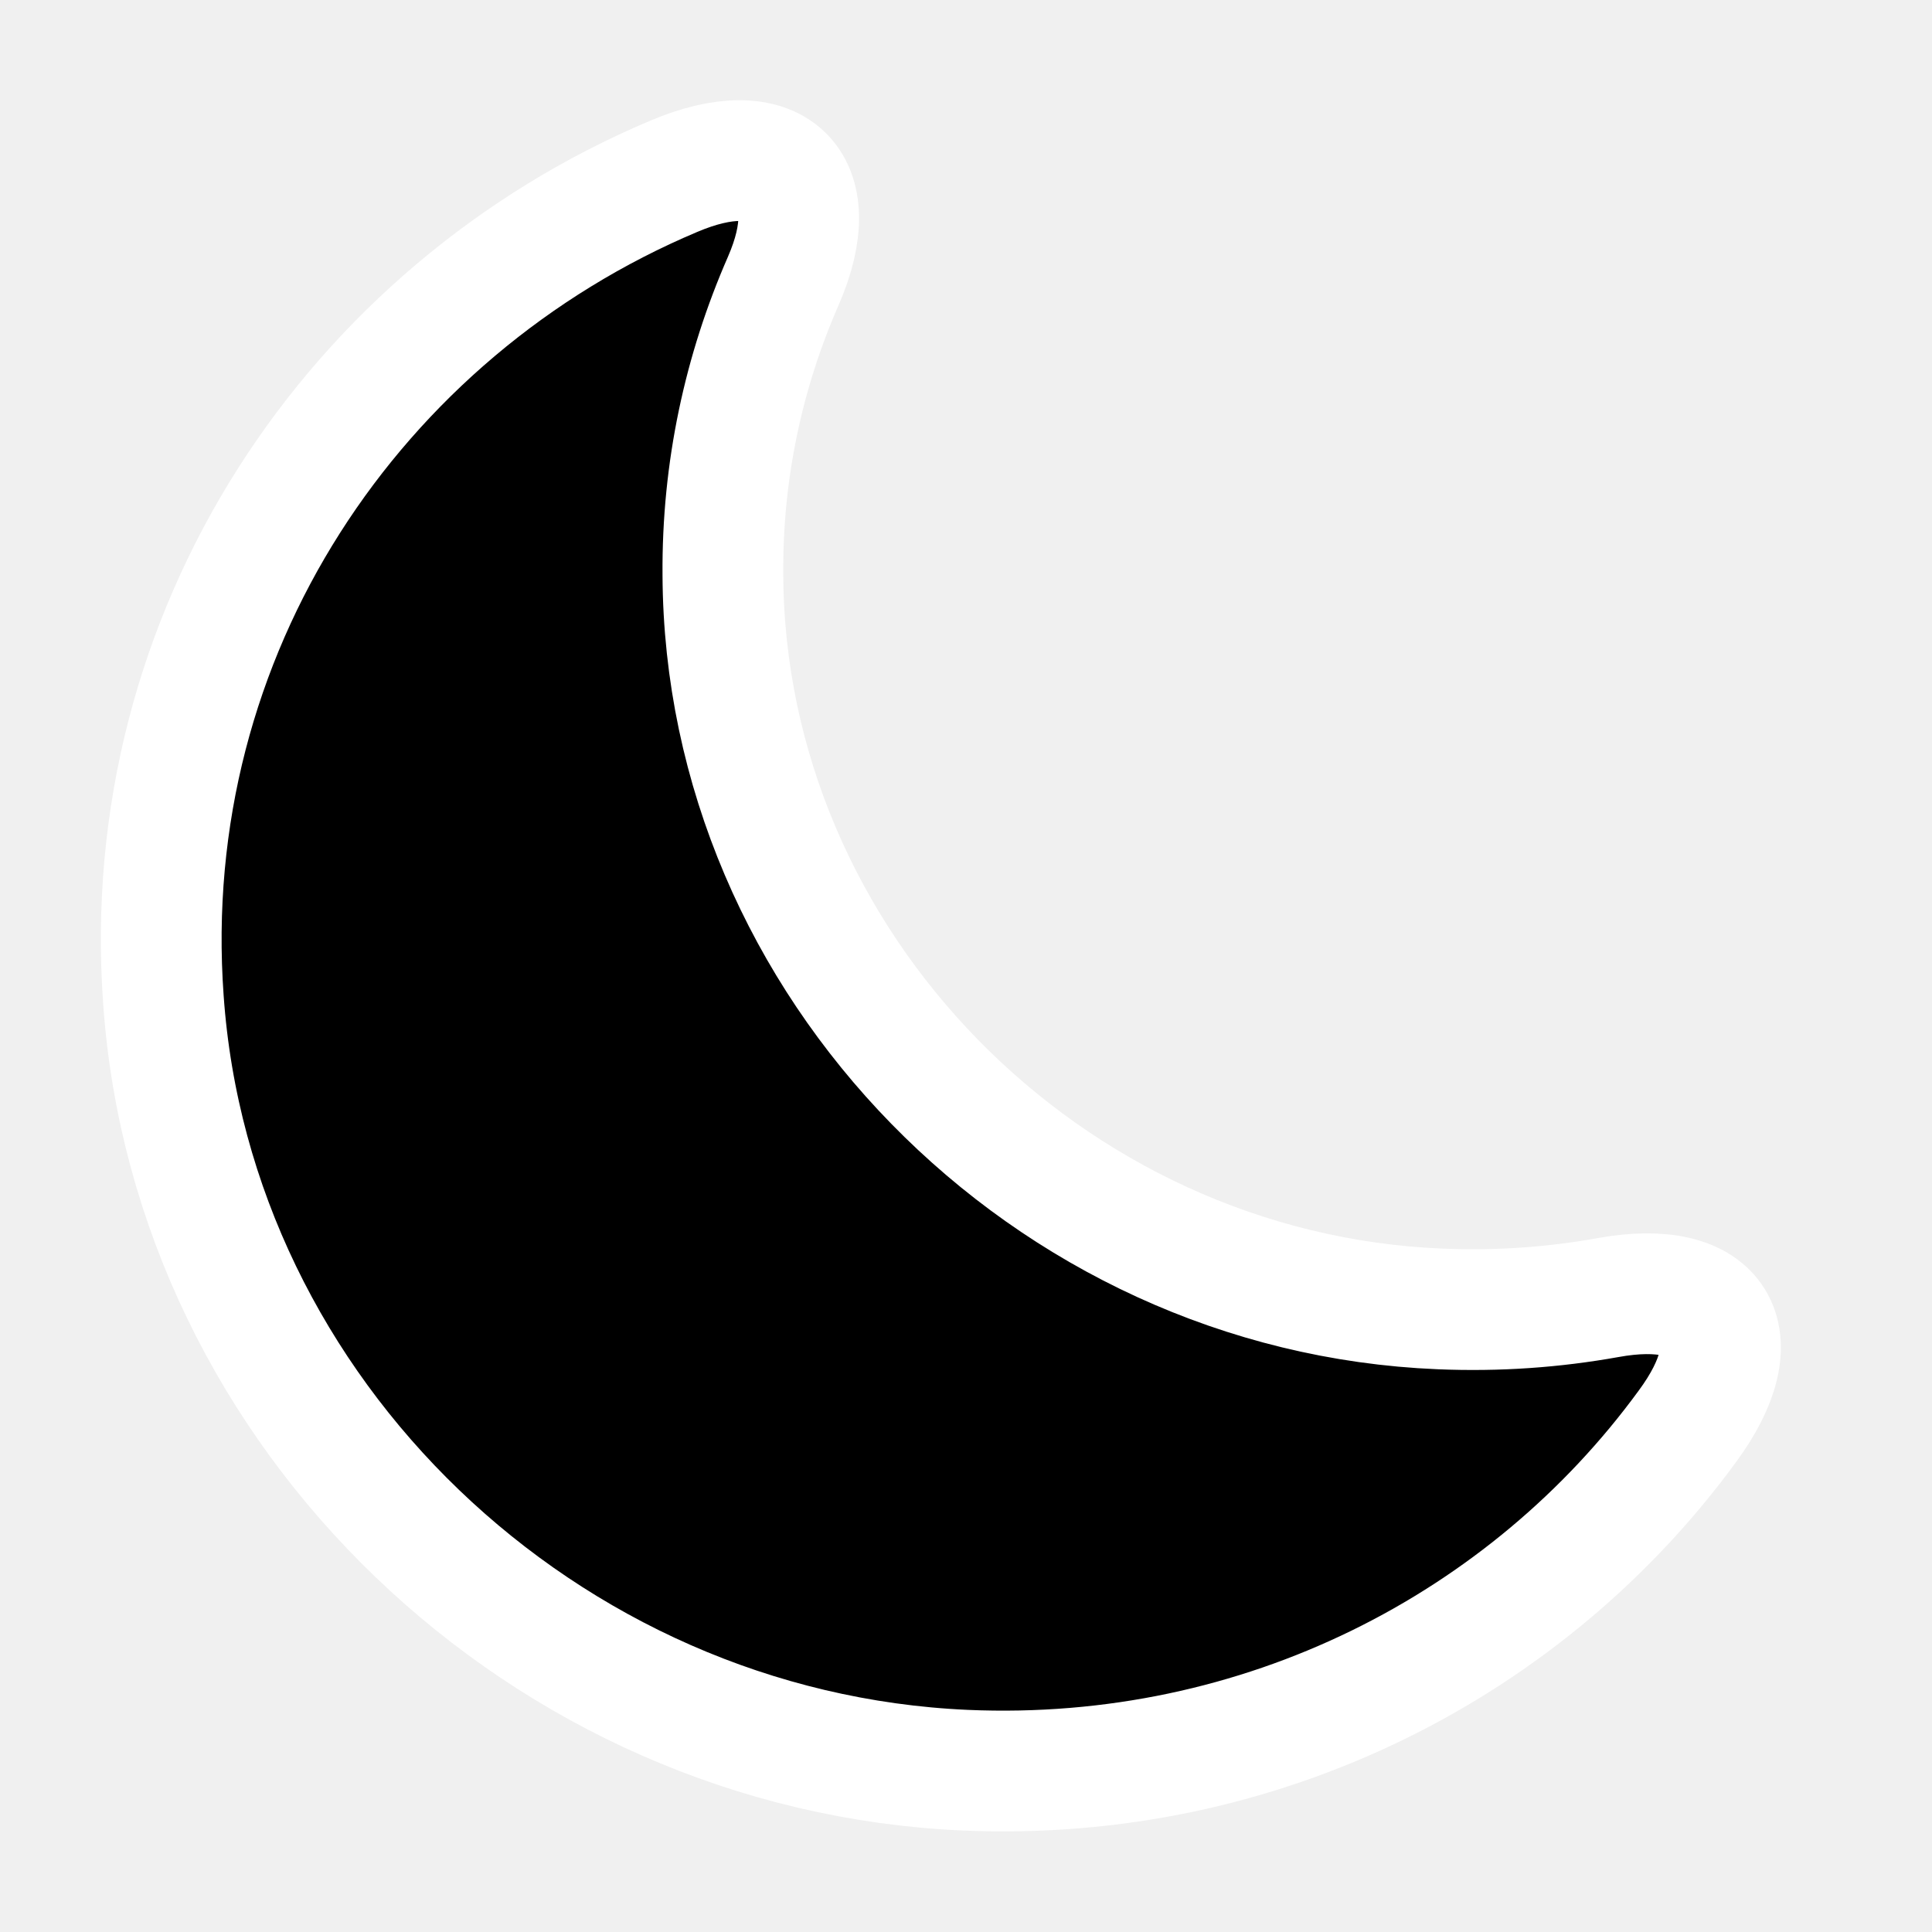
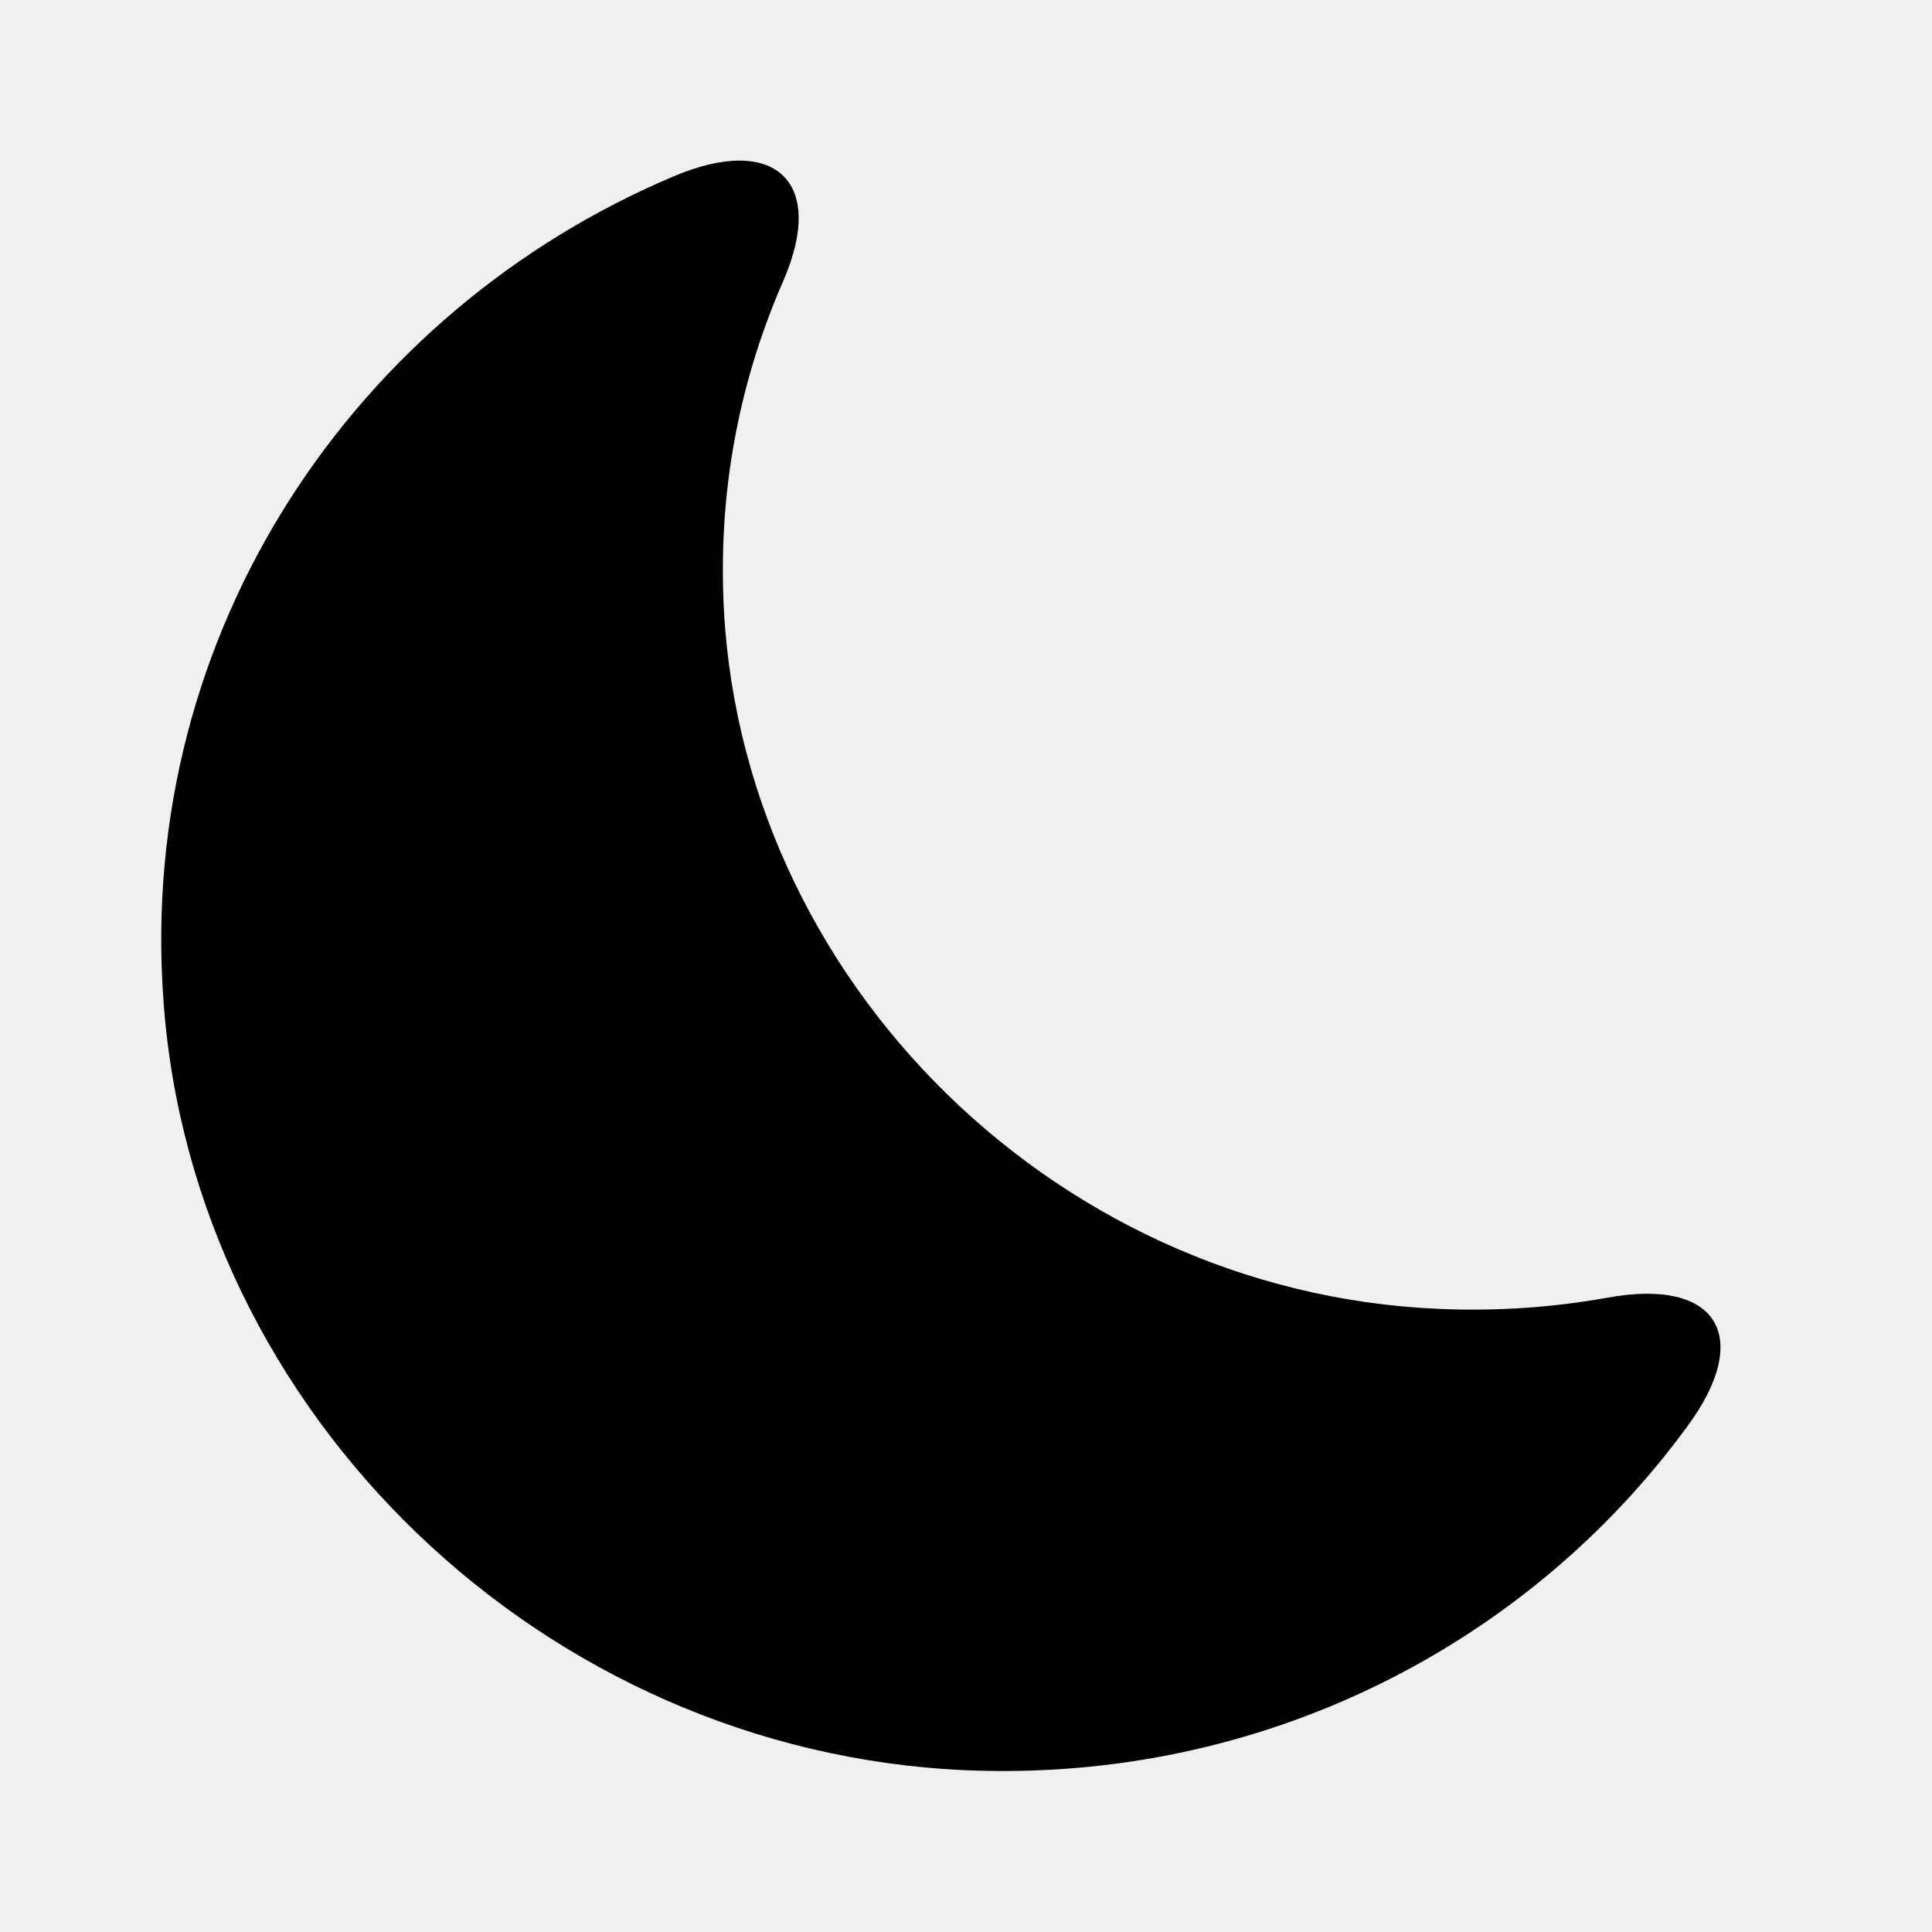
- <svg xmlns="http://www.w3.org/2000/svg" width="24" height="24" viewBox="0 0 24 24">
-   <path d="M2.03 12.42C2.39 17.57 6.76 21.76 11.99 21.99C15.68 22.15 18.98 20.43 20.96 17.72C21.78 16.61 21.34 15.87 19.97 16.12C19.3 16.24 18.61 16.29 17.89 16.26C13 16.06 9 11.97 8.98 7.14C8.97 5.84 9.24 4.61 9.73 3.49C10.27 2.25 9.62 1.66 8.37 2.19C4.41 3.86 1.7 7.85 2.03 12.42Z" stroke="white" stroke-width="1.5" stroke-linecap="round" stroke-linejoin="round" />
+ <svg xmlns="http://www.w3.org/2000/svg" id="moon" viewBox="0 0 24 24">
+   <path d="M2.03 12.42C2.39 17.57 6.76 21.76 11.99 21.99C15.68 22.15 18.98 20.43 20.96 17.72C21.78 16.61 21.34 15.87 19.97 16.12C19.3 16.24 18.61 16.29 17.89 16.26C13 16.06 9 11.97 8.98 7.14C8.97 5.84 9.24 4.61 9.73 3.49C10.27 2.25 9.62 1.66 8.37 2.19C4.41 3.86 1.7 7.85 2.03 12.42Z" stroke-width="1.5" stroke-linecap="round" stroke-linejoin="round" />
</svg>
